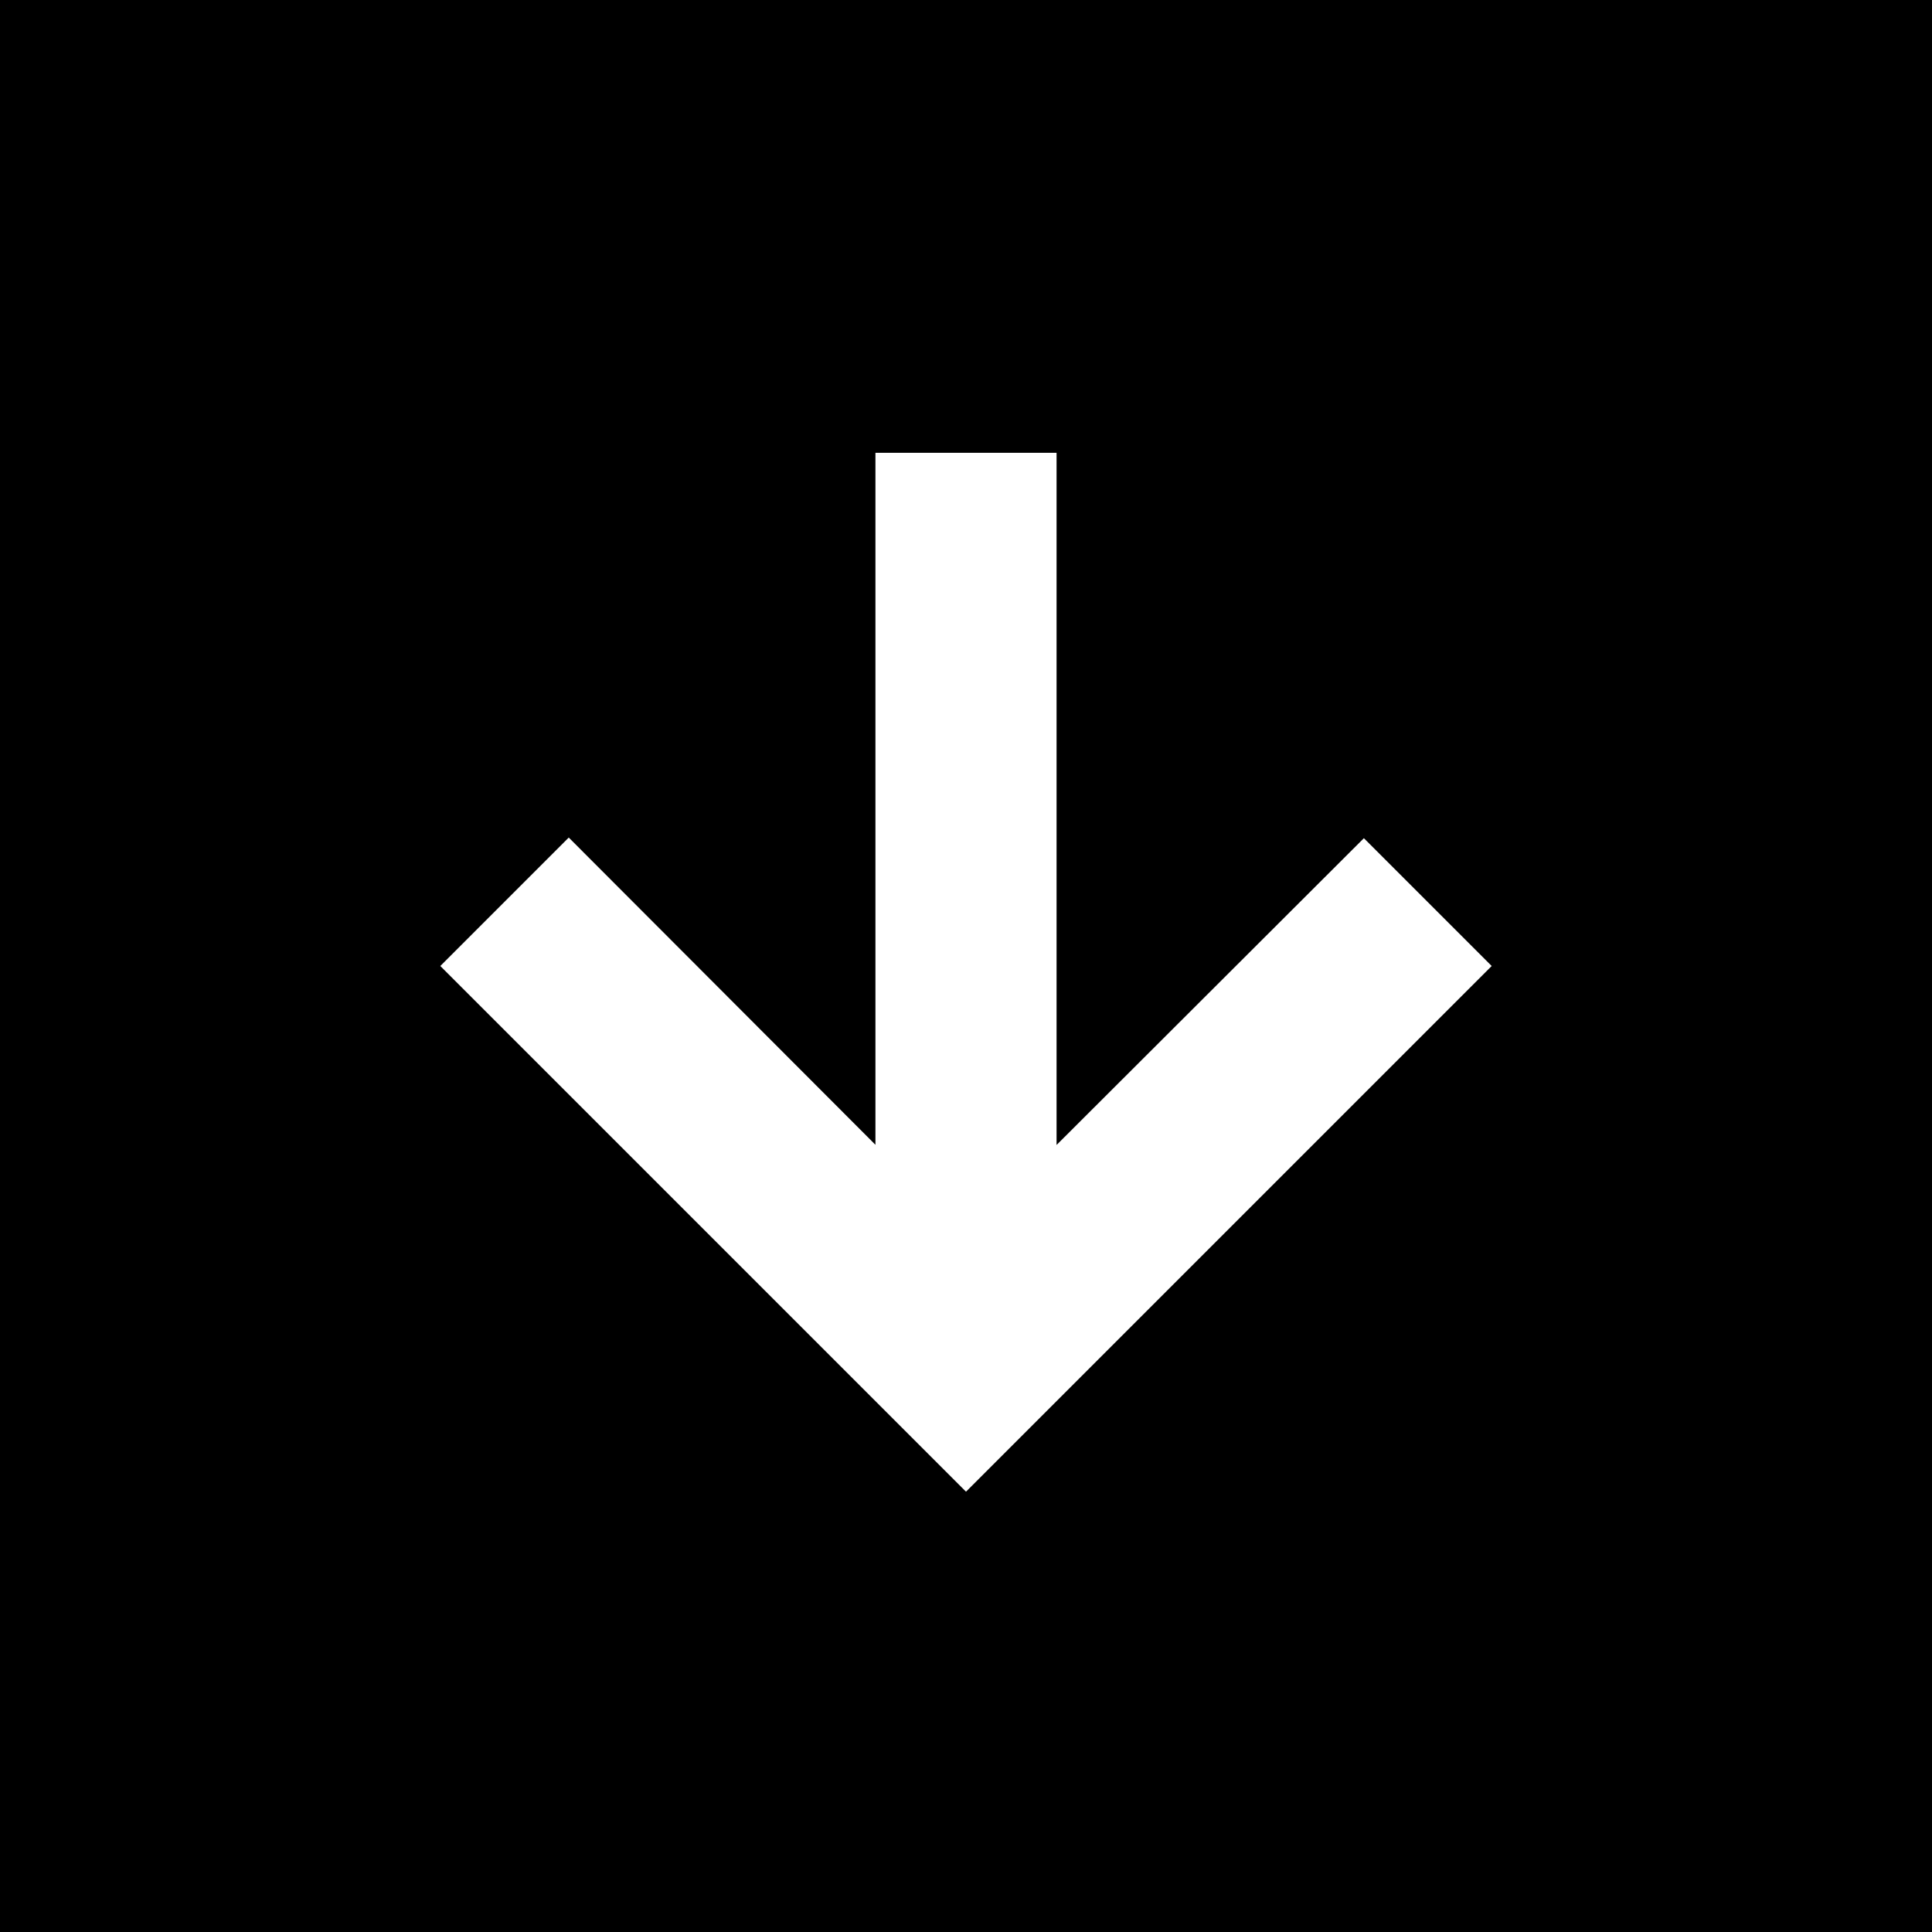
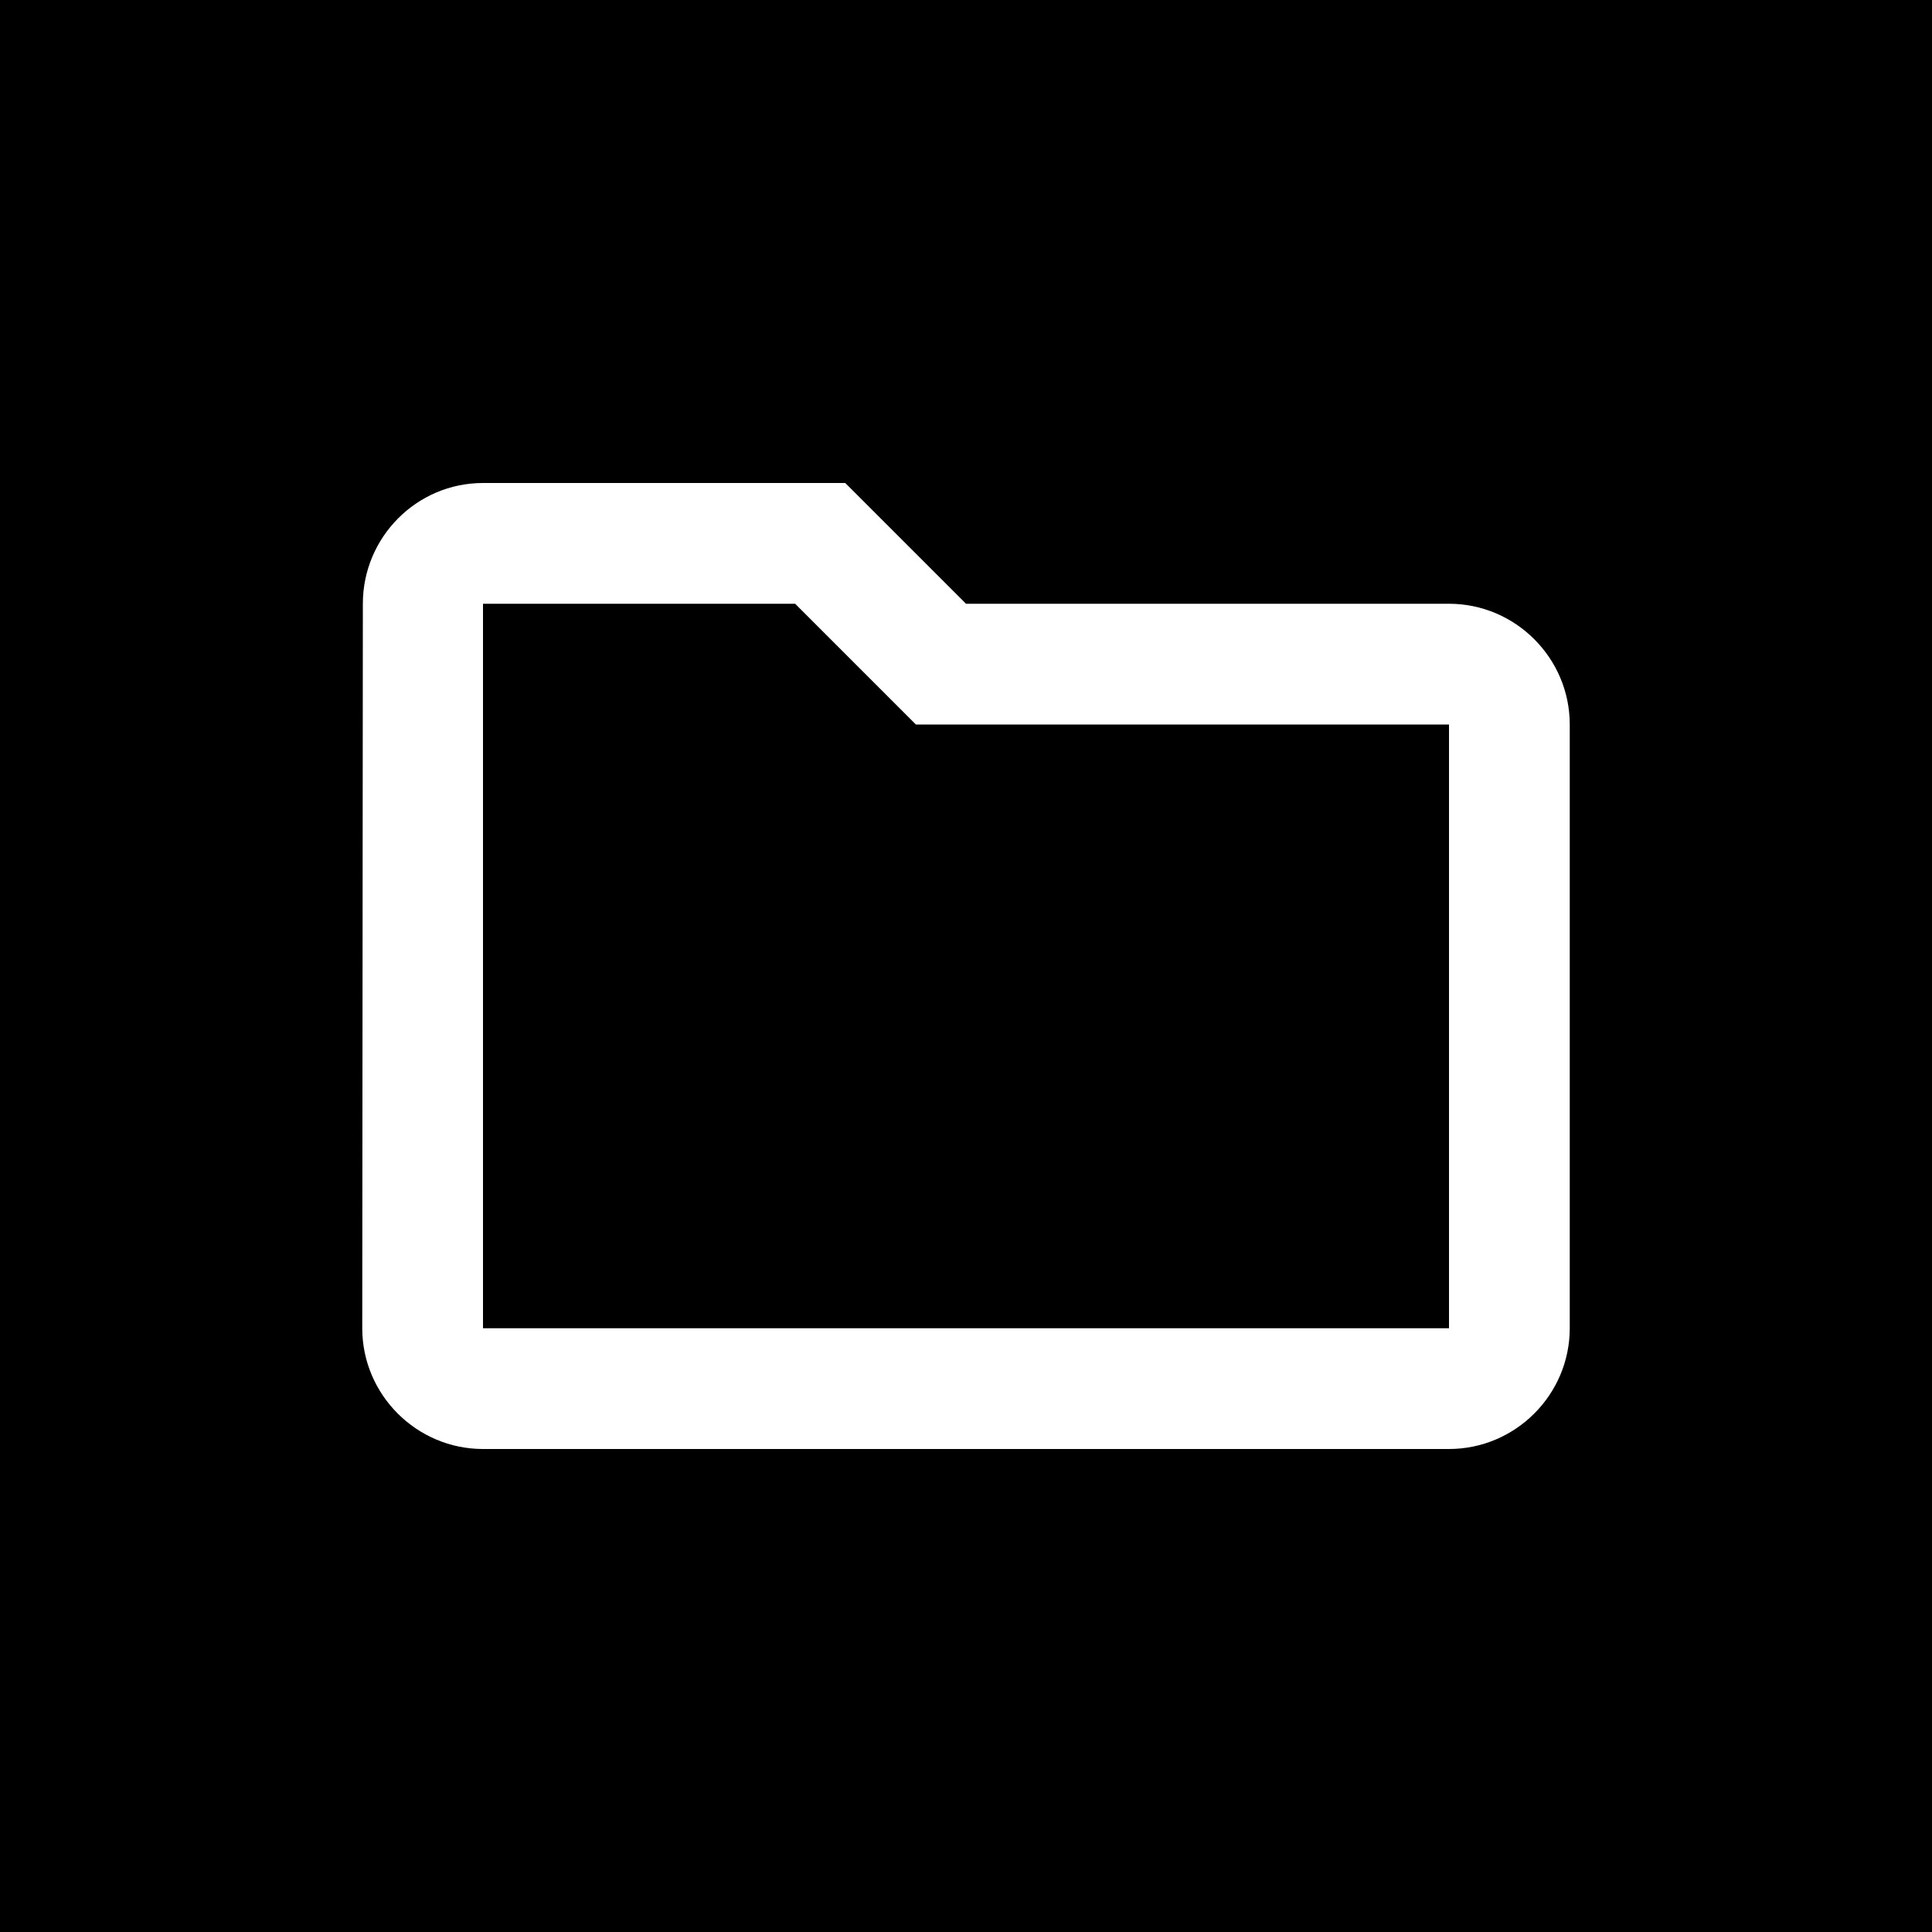
<svg xmlns="http://www.w3.org/2000/svg" xmlns:xlink="http://www.w3.org/1999/xlink" width="32" height="32">
  <defs>
    <g id="icon-router">
      <rect x="0" y="0" width="32" height="32" fill="black" stroke="none" />
      <g transform="translate(0 0)">
        <path d="M12 5c-2.105-.003-3.587 1.238-4.3 2.354a6.454 6.454 0 0 0-.888 2.226l-.02.123v12.137h3v-11.814c.01-.045.098-.531.434-1.057.352-.549.722-.97 1.77-.969 1.073.001 1.547.446 1.945.983.367.493.47.894.49.966v12.45s-.003 1.326.624 2.723c.626 1.396 2.196 3.019 4.627 3.068 2.45.05 4.063-1.603 4.689-3.022.626-1.418.621-2.77.621-2.77v-10.949h-3v10.913s-.032.84-.365 1.595c-.334.756-.61 1.259-1.885 1.233-1.295-.027-1.617-.557-1.95-1.297a4.623 4.623 0 0 1-.36-1.526v-12.873l-.045-.177s-.256-1.071-1.035-2.121c-.78-1.05-2.273-2.193-4.352-2.196z" stroke="none" fill="white" />
        <circle cx="8.5" cy="24" r="2" fill="none" stroke-width="2" stroke="white" />
        <circle cx="23.5" cy="9" r="2" fill="none" stroke-width="2" stroke="white" />
      </g>
    </g>
    <g id="icon-sticker">
      <rect x="0" y="0" width="32" height="32" fill="none" stroke="none" />
      <g transform="translate(-680 -285)">
        <path d="M690.764 306.811l5.71 7.913 5.014-7.694z" stroke="none" fill="white" />
        <path transform="matrix(.88332 0 0 .88132 81.246 35.954)" d="M702.328 307.792l-6.02-.026-6.02.026-2.986-5.226-3.033-5.2 3.033-5.2 2.987-5.227 6.02.026 6.02-.026 2.986 5.226 3.033 5.2-3.033 5.2z" fill="none" stroke="white" />
      </g>
    </g>
    <g id="icon-poly">
      <rect x="0" y="0" width="32" height="32" fill="black" stroke="none" />
      <g>
        <path d="m6 14l9 -7l-2 16l14 -10l-3 12" fill="none" stroke-linecap="butt" stroke-linejoin="round" stroke="white" />
        <circle cx="5" cy="15" r="2" fill="none" stroke-width="2" stroke="white" />
        <circle cx="16" cy="5" r="2" fill="none" stroke-width="2" stroke="white" />
        <circle cx="12" cy="25" r="2" fill="none" stroke-width="2" stroke="white" />
        <circle cx="28" cy="11" r="2" fill="none" stroke-width="2" stroke="white" />
        <circle cx="24" cy="27" r="2" fill="none" stroke-width="2" stroke="white" />
      </g>
    </g>
    <g id="icon-shooter">
      <rect x="0" y="0" width="32" height="32" fill="black" stroke="none" />
      <g transform="translate(18 6)">
        <path d="m0 0l-4.391.054c-1.418.531-2.34 1.756-3.176 3.102h-5.178c-.68.317-1.351.655-1.455 2.584v11.49c.17 1.001.58 1.765 1.455 2.06h22.537c.746-.044 1.288-.426 1.68-1.06v-13.517c-.185-1.643-.916-1.65-1.68-1.557h-6.62c-.326-1.26-1.91-2.247-3.172-3.156zm-2.122 5.289c3.227 0 5.87 2.626 5.87 5.846s-2.643 5.845-5.87 5.845c-3.227 0-5.869-2.626-5.869-5.845 0-3.22 2.642-5.846 5.87-5.846zm0 1.998a3.844 3.844 0 0 0-3.869 3.848 3.842 3.842 0 0 0 3.87 3.845 3.84 3.84 0 0 0 3.866-3.845 3.842 3.842 0 0 0-3.867-3.848z" fill="white" stroke="none" />
      </g>
    </g>
    <g id="icon-trash">
      <g transform="matrix(4.6 0 0 4.6 -4 -4)" stroke="none">
        <path fill="white" d="M2.783 3.626h2.923v2.923H2.783z" />
        <path fill="white" d="M2.479 2.597h3.508v.748H2.479z" />
        <path fill="white" d="M3.438 1.919h1.473v.865H3.438z" />
        <path fill="black" d="M3.859 2.25h.631v.386h-.631z" />
        <path fill="black" d="M3.134 3.906h.468v2.315h-.468z" />
        <path fill="black" d="M-4.537 3.906h.444v2.315h-.444z" transform="scale(-1 1)" />
        <path fill="black" d="M4.958 3.906h.444v2.315h-.444z" />
      </g>
    </g>
    <g id="icon-save" stroke="none">
      <path fill="black" d="M0 0h32v32H0z" />
      <path fill="white" d="M6.844 8.459V24h18.312V11.375H14.031V8.459z" />
      <rect fill="black" width="2.74" height="5.038" x="14.63" y="14.411" stroke-width="3.603" />
      <path fill="black" d="M16.866 19.73l-4.315-.06-4.314.06 2.209-3.707 2.105-3.766 2.106 3.766z" transform="matrix(.45903 -.40628 .79506 .23456 -3.467 21.088)" />
    </g>
    <svg id="svg8" width="600" height="32">
      <g id="g4853" transform="translate(-29.985 30.509)">
        <rect id="rect4832" width="4.035" height="1.75" x="16.495" y="-28.417" fill="#fff" stroke-opacity=".941" stroke-width=".115" rx="0" ry="0" />
        <path id="rect4834" fill="#fff" stroke-opacity=".941" stroke-width=".247" d="M15.535-28.417h5.616v.933h-5.616z" />
        <path id="rect4836" fill="#fff" stroke-opacity=".941" stroke-width=".293" d="M16.495-29.706v1.29h.671v-.761h2.66v.76h.67v-1.29z" />
        <path id="path4841" fill="none" fill-rule="evenodd" stroke="#fff" stroke-width=".753" d="M16.886-27.49c.092.03-.101 1.171.111 2.499.213 1.328-.477 1.846-.477 1.846" />
        <path id="path4843" fill="none" fill-rule="evenodd" stroke="#fff" stroke-width=".753" d="M18.496-27.49c.093.03-.101 1.171.112 2.499.212 1.328-.478 1.846-.478 1.846" />
        <path id="path4845" fill="none" fill-rule="evenodd" stroke="#fff" stroke-width=".753" d="M20.107-27.49c.092.03-.102 1.171.111 2.499s-.477 1.846-.477 1.846" />
      </g>
      <g id="g4909" transform="translate(-.054 .888)">
        <path id="rect4855" fill="#fff" stroke-opacity=".941" stroke-width=".811" d="M16.272-27.384h4.266l-.397 4.3h-3.538z" />
        <path id="rect4857" fill="#fff" stroke-opacity=".941" stroke-width=".43" d="M15.809-28.939h5.192v.992h-5.192z" />
        <path id="rect4879" fill="#fff" stroke-opacity=".941" stroke-width=".502" d="M17.246-29.945v1.123h.586v-.66h1.005v.66h.587v-1.123z" />
        <g id="g4900">
          <path id="path4885" fill-rule="evenodd" stroke-width=".265" d="M16.885-26.893l.187 3.508h.538l-.14-3.508z" />
          <path id="path4887" fill-rule="evenodd" stroke-width=".265" d="M19.983-26.893l-.187 3.508h-.538l.14-3.508z" />
          <path id="rect4889" stroke-opacity=".941" stroke-width=".821" d="M18.165-26.881h.538v3.473h-.538z" />
        </g>
      </g>
      <g id="icon-save" stroke-opacity=".941" transform="translate(-64)">
        <path id="rect4766" stroke-width=".265" d="M0 0h32v32H0z" />
        <path id="rect4986" fill="#fff" stroke-width="2.491" d="M6.844 8.459V24h18.312V11.375H14.031V8.459z" />
        <rect id="rect4991" width="2.74" height="5.038" x="14.63" y="14.411" stroke-width="3.603" rx="0" ry="0" />
        <path id="path4993" stroke-width="3" d="M16.866 19.73l-4.315-.06-4.314.06 2.209-3.707 2.105-3.766 2.106 3.766z" transform="matrix(.45903 -.40628 .79506 .23456 -3.467 21.088)" />
      </g>
      <g id="g4982" stroke-opacity=".941" transform="translate(-32)">
        <path id="rect4964" stroke-width=".265" d="M0 0h32v32H0z" />
        <g id="g4980" transform="matrix(3.77953 0 0 3.77953 .002 -.002)">
          <path id="rect4966" fill="#fff" stroke-width=".794" d="M2.783 3.626h2.923v2.923H2.783z" />
          <path id="rect4968" fill="#fff" stroke-width=".794" d="M2.479 2.597h3.508v.748H2.479z" />
          <path id="rect4970" fill="#fff" stroke-width=".794" d="M3.438 1.919h1.473v.865H3.438z" />
          <path id="rect4972" stroke-width=".684" d="M3.859 2.25h.631v.386h-.631z" />
          <path id="rect4974" stroke-width="1.442" d="M3.134 3.906h.468v2.315h-.468z" />
          <path id="rect4976" stroke-width="1.405" d="M-4.537 3.906h.444v2.315h-.444z" transform="scale(-1 1)" />
          <path id="rect4978" stroke-width="1.405" d="M4.958 3.906h.444v2.315h-.444z" />
        </g>
      </g>
      <g id="g5188" transform="translate(-96)">
        <path id="rect5180" stroke-opacity=".941" stroke-width=".265" d="M0 0h32v32H0z" />
        <g id="g5322" fill="#fff" transform="translate(7.066 7.065) scale(.04494)">
          <path id="path5267" stroke-width="445.017" d="M313.1 147.875c-6.057 0-11.962.654-17.661 1.871l-15.805-53.435 37.842-2.565a9.275 9.275 0 0 1 9.602 6.932 9.246 9.246 0 0 1-1.45 7.728 9.243 9.243 0 0 1-6.865 3.834l-9.126.652a6.5 6.5 0 0 0-6.02 6.947c.256 3.581 3.361 6.289 6.947 6.02l9.126-.652a22.21 22.21 0 0 0 16.493-9.21 22.21 22.21 0 0 0 3.484-18.566c-2.677-10.375-12.376-17.364-23.069-16.654l-45.936 3.114a6.5 6.5 0 0 0-5.793 8.329l6.405 21.656H145.477l-6.316-12H155.5a6.5 6.5 0 1 0 0-13h-47a6.5 6.5 0 1 0 0 13h16.086l9.542 18.349-18.836 33.485a84.026 84.026 0 0 0-30.792-5.834c-46.593 0-84.5 37.906-84.5 84.5s37.907 84.5 84.5 84.5c44.404 0 80.892-34.436 84.225-78h31.776a6.5 6.5 0 0 0 5.511-3.055l68.779-110.047 8.185 27.672c-31.758 12.162-54.376 42.945-54.376 78.93 0 46.594 37.907 84.5 84.5 84.5s84.5-37.906 84.5-84.5-37.907-84.501-84.5-84.501zm-228.6 156c-39.425 0-71.5-32.075-71.5-71.5s32.075-71.5 71.5-71.5c8.549 0 16.75 1.513 24.355 4.276l-31.482 55.968c-3.726 2.365-6.206 6.516-6.206 11.256 0 7.363 5.969 13.333 13.333 13.333 5.002 0 9.354-2.759 11.636-6.833h59.556c-3.297 36.388-33.959 65-71.192 65zm11.636-78a13.384 13.384 0 0 0-4.025-4.439l28.528-50.717c19.37 11.397 32.922 31.647 35.052 55.156zm72.589 0c-2.17-28.365-18.393-52.845-41.715-66.482l14.327-25.471 48.396 91.953zm32.258-6.538l-48.665-92.462h106.454zM313.1 303.875c-39.425 0-71.5-32.075-71.5-71.5 0-30.093 18.697-55.885 45.077-66.418l16.89 57.105a13.284 13.284 0 0 0-3.8 9.313c0 7.363 5.969 13.333 13.333 13.333s13.333-5.97 13.333-13.333c0-6.354-4.449-11.661-10.399-12.999l-16.895-57.123a71.624 71.624 0 0 1 13.962-1.378c39.425 0 71.5 32.075 71.5 71.5s-32.076 71.5-71.501 71.5z" />
        </g>
      </g>
      <g id="icon-cycle">
        <path fill="black" d="M0 0h32v32H0z" />
        <g id="g5604" fill="#fff" transform="matrix(-.36615 0 0 .36615 24.543 7.457)">
          <g id="g5527">
            <g id="g5495">
              <path id="path5483" d="M37.687 24.66c-4.945 0-8.973 4.025-8.973 8.975 0 4.95 4.026 8.974 8.973 8.974 4.95 0 8.977-4.024 8.977-8.974s-4.027-8.975-8.977-8.975zm0 15.384a6.417 6.417 0 0 1-6.409-6.409 6.418 6.418 0 0 1 6.409-6.41 6.417 6.417 0 0 1 6.411 6.41 6.417 6.417 0 0 1-6.411 6.409z" />
              <path id="path5485" d="M23.588 15.501v.01h8.047c-2.375-2.4-5.273-5.251-5.99-5.578-1.257-.575-3.966 1.462-4.547 1.748-.532.283-.954.699-1.043 1.236l-2.112 5.927-6.167.069c-1.811.485-.465 2.065-.465 2.065l3.097.041-.295 1.405-1.803 2.989a8.914 8.914 0 0 0-3.333-.648C4.027 24.765 0 28.792 0 33.741c0 4.947 4.026 8.974 8.977 8.974 4.948 0 8.975-4.026 8.975-8.974a8.956 8.956 0 0 0-3.423-7.038l2.005-3.326.487-2.322 2.41.03c.479-.136.833-.538.912-1.029l2.603-4.074zM15.386 33.74a6.417 6.417 0 0 1-6.409 6.409c-3.534 0-6.411-2.876-6.411-6.409a6.419 6.419 0 0 1 6.411-6.411c.694 0 1.36.114 1.986.32l-3.579 5.939 2.197 1.323 3.607-5.989a6.386 6.386 0 0 1 2.198 4.818z" />
              <path id="path5487" d="M32.24 23.139s2.468-2.578 2.691-2.968c.225-.392.229-.872.007-1.265 0 0-.725-.76-1.771-1.832v.014h-8.949l4.281 3.716-6.367 9.947a1.264 1.264 0 0 0-.104 1.045l2.563 7.692 3.072-.17-1.741-7.787z" />
              <circle id="circle5489" cx="19.703" cy="7.384" r="3.435" />
              <path id="path5491" d="M32.845 5.919c-1.06-.744-2.366-.789-3.123-.034l-1.484 1.487c-.756.756-.711 2.062.03 3.124z" />
              <path id="path5493" d="M33.007 15.317c1.116 1.116 2.73 1.311 3.607.436l1.485-1.488c.877-.876.685-2.491-.434-3.606l-4.081-4.081-4.659 4.658z" />
            </g>
          </g>
        </g>
      </g>
      <g id="icon-logo">
        <path fill="black" stroke="none" d="M0 0h32v32H0z" />
        <g transform="matrix(1 0 0 1 2 -1)">
          <path fill="none" stroke="#fff" stroke-width="2" d="M23.423 9.284c-6.673-4.127-12.713-4.175-19.269 0 .174 4.944-.354 13.294 9.635 17.855 10.323-4.9 9.545-13.305 9.634-17.855z" />
          <path fill="#fff" stroke="none" d="M13.435 5.925v21.037s10.695-3.27 9.988-17.678c0 0-3.447-2.828-9.988-3.359z" />
          <path fill="none" stroke-width="2" stroke="#fff" d="M5.773 15.118L15.7 6.19" />
          <path fill="none" stroke-width="2" stroke="#fff" d="M6.276 20.333l7.778-7.778" />
          <path fill="none" stroke-width="2" stroke="#fff" d="M8.574 23.691c.442-.53 5.612-5.612 5.612-5.612" />
          <path fill="none" stroke-width="2" stroke="#fff" d="M11.932 25.636l2.343-2.342" />
        </g>
      </g>
      <g id="icon-locate">
        <path id="rect5819" stroke-opacity=".941" stroke-width=".265" d="M0 0h32v32H0z" fill="black" />
        <circle id="path5839" cx="16" cy="16" r="5.127" fill="none" stroke="#fff" stroke-width="2.5" />
        <path id="path5841" fill="none" fill-rule="evenodd" stroke="#fff" stroke-width="2.5" d="M16.087 6.854v4.242" />
        <path id="path5843" fill="none" fill-rule="evenodd" stroke="#fff" stroke-width="2.5" d="M16.087 20.686v4.243" />
        <path id="path5845" fill="none" fill-rule="evenodd" stroke="#fff" stroke-width="2.5" d="M20.948 16.134h4.243" />
        <path id="path5847" fill="none" fill-rule="evenodd" stroke="#fff" stroke-width="2.5" d="M6.63 16.134h4.242" />
      </g>
      <g id="icon-shot-2" stroke="none" transform="scale(1.1) translate(-2 -1)">
        <path id="rect5819" stroke-opacity=".941" stroke-width=".265" d="M0 0h32v32H0z" fill="black" />
        <rect id="rect6617" width="21" height="13.89" x="6.25" y="9.833" fill="#fff" rx="2" ry="2" />
        <path id="rect6619" fill="#fff" stroke-width="1.979" d="M13.812 7.009h6.282c.45 0 .749.528 1.147 1.039l3.096 3.974c.398.51-3.793 6.989-4.243 6.989h-6.282c-.45 0-4.889-6.747-4.475-7.24l3.19-3.802c.415-.493.836-.96 1.285-.96z" />
        <circle id="path6621" cx="16.627" cy="16.311" r="6.158" fill="black" />
        <circle id="circle6628" cx="16.627" cy="16.311" r="3.533" fill="#fff" />
      </g>
      <g id="icon-trash-2" stroke="none">
        <g transform="translate(0 -3) scale(3.82445) scale(1.1) rotate(45 4 4)">
          <rect id="rect4966" width="3.125" height="2.893" x="2.671" y="3.751" fill="#fff" rx=".36" ry=".403" />
          <rect id="rect4968" width="3.663" height=".87" x="2.401" y="2.423" fill="#fff" rx=".435" ry=".435" />
          <rect id="rect4970" width="2.924" height="1.306" x="2.771" y="1.698" fill="#fff" rx=".653" ry=".653" />
          <rect id="rect4972" width="1.933" height=".523" x="3.266" y="2.114" fill="black" rx=".261" ry=".261" />
          <g id="g4918" stroke-width=".523" transform="matrix(1.3497 0 0 1.3497 -1.613 -1.674)">
            <rect id="rect4912" width="2.059" height=".425" x="5.622" y=".289" rx=".237" ry=".21" transform="rotate(45)" fill="black" />
            <rect id="rect4914" width="2.047" height=".389" x="-.491" y="-6.803" rx=".237" ry=".195" transform="rotate(135)" fill="black" />
          </g>
        </g>
      </g>
      <g id="icon-logo-2" transform="scale(1.1) translate(-1 -2)">
        <path id="rect5611" stroke-opacity=".941" stroke-width=".265" d="M0 0h32v32H0z" fill="black" stroke="none" />
        <g id="g5792" fill="none" stroke="#fff" stroke-width="2.37" transform="matrix(.84382 0 0 .84382 4.366 1.93)">
          <path id="path5774" fill-rule="evenodd" d="M22.399 10.08c-5.964-3.689-11.363-3.732-17.222 0 .155 4.418-.316 11.882 8.61 15.957 9.228-4.38 8.532-11.89 8.612-15.957z" />
        </g>
        <g id="g8284" fill="#fff" stroke-width="3.052" transform="matrix(.40236 0 0 .40236 10.45 8.978)">
          <path d="M22.399 10.08c-5.964-3.689-11.363-3.732-17.222 0 .155 4.418-.316 11.882 8.61 15.957 9.228-4.38 8.532-11.89 8.612-15.957z" stroke="none" />
        </g>
      </g>
      <g id="icon-sticker-2" transform="scale(1.1) translate(-3 -2)" stroke="none">
        <g id="g4867" transform="matrix(.94996 0 0 .94996 -.16 .083)">
          <path id="path4859" fill="#fff" fill-rule="evenodd" stroke-width=".767" d="M13.47 22.847l3.045 5.275 3.12-5.405z" />
          <circle id="path4863" cx="16.552" cy="14.98" r="8.712" fill="#fff" stroke-width="1.851" />
          <circle id="circle4869" cx="16.552" cy="14.98" r="5" fill="black" />
        </g>
      </g>
      <g id="icon-route-2" transform="scale(1.1) translate(32 -2)" stroke="none">
        <g fill="white">
          <circle id="path5642" cx="-24.357" cy="23.576" r="2.507" fill="#fff" stroke-width="4.363" />
          <path id="path5644" fill="none" fill-rule="evenodd" stroke="#fff" stroke-width="2.621" d="M-24.289 21.588V10.61c0-4.22 6.62-4.194 6.62 0V21.42c0 4.011 6.828 4.027 6.828 0v-10.98" />
          <circle id="circle5646" cx="-10.93" cy="8.462" r="2.507" fill="#fff" stroke-width="4.363" />
        </g>
      </g>
      <g id="icon-poly-2" transform="scale(1.1) translate(-3 -2)" stroke="none">
        <g fill="white">
          <path id="path6375" fill="none" fill-rule="evenodd" stroke="#fff" stroke-linejoin="round" stroke-width="2.387" d="M7.924 12.991l8.569-4.989-6.55 14.587 13.762-7.974-3.958 9.12" />
          <circle id="path6363" cx="14.711" cy="-4.523" r="2.387" fill="#fff" stroke-width="5.304" transform="rotate(75)" />
          <circle id="circle6367" cx="12.17" cy="-13.883" r="2.387" fill="#fff" stroke-width="5.304" transform="rotate(75)" />
          <circle id="circle6371" cx="20.342" cy="-19.194" r="2.387" fill="#fff" stroke-width="5.304" transform="rotate(75)" />
          <circle id="circle6373" cx="24.138" cy="-3.701" r="2.387" fill="#fff" stroke-width="5.304" transform="rotate(75)" />
          <circle id="circle6774" cx="27.918" cy="-13.025" r="2.387" fill="#fff" stroke-width="5.304" transform="rotate(75)" />
        </g>
      </g>
      <g id="icon-save-2" transform="scale(1.1) translate(-1 -2)" stroke="none">
        <g fill="white">
          <path id="rect4766" stroke-opacity=".941" stroke-width=".265" d="M0 0h32v32H0z" fill="black" />
          <path id="rect4986" fill="#fff" stroke-opacity=".941" stroke-width="2.477" d="M6.894 8.502v15.455h18.212V11.402H14.042v-2.9z" />
          <path id="path7854" fill="none" fill-rule="evenodd" stroke="#000" stroke-width="2.735" d="M10.923 16.586l4.19 4.19 6.606-6.607" transform="scale(0.9) translate(2 2)" />
        </g>
      </g>
      <g id="icon-trash-3">
        <path id="rect4766" stroke-opacity=".941" stroke-width=".265" d="M0 0h32v32H0z" fill="black" stroke="none" />
        <path d="M12 2C6.48 2 2 6.48 2 12s4.48 10 10 10 10-4.48 10-10S17.52 2 12 2zM4 12c0-4.42 3.58-8 8-8 1.85 0 3.55.63 4.9 1.69L5.69 16.9C4.63 15.55 4 13.85 4 12zm8 8c-1.85 0-3.55-.63-4.9-1.69L18.31 7.1C19.37 8.45 20 10.15 20 12c0 4.42-3.58 8-8 8z" fill="white" transform="translate(4 4)" stroke-width="1" />
      </g>
      <g id="icon-trash-4">
        <path id="rect4766" stroke-opacity=".941" stroke-width=".265" d="M0 0h32v32H0z" fill="black" stroke="none" />
        <path d="M21 9l-9-7-2.59 2.02 7.87 7.87zm0 5.07l-1.63-1.27-.67.52 1.43 1.43zM3.41.86L2 2.27l4.22 4.22L3 9l9 7 2.1-1.63 1.42 1.42-3.53 2.75-7.37-5.73L3 14.07l9 7 4.95-3.85L20.73 21l1.41-1.41z" fill="white" transform="translate(4 4)" stroke-width="0" />
      </g>
      <g id="icon-logo-3" transform="scale(1.1) translate(-1 -2)">
        <path id="rect5611" stroke-opacity=".941" stroke-width=".265" d="M0 0h32v32H0z" fill="black" stroke="none" />
        <g id="g5792" fill="none" stroke="#fff" stroke-width="3" transform="matrix(.84382 0 0 .84382 5 2.53)">
          <path id="path5774" fill-rule="evenodd" d="M22.399 10.08c-5.964-3.689-11.363-3.732-17.222 0 .155 4.418-.316 11.882 8.61 15.957 9.228-4.38 8.532-11.89 8.612-15.957z" />
        </g>
      </g>
      <g id="icon-shot-3" stroke="none" transform="">
        <path stroke-opacity=".941" stroke-width=".265" d="M0 0h32v32H0z" fill="black" />
        <path d="M18 20H4V6h9V4H4c-1.1 0-2 .9-2 2v14c0 1.1.9 2 2 2h14c1.1 0 2-.9 2-2v-9h-2v9zm-7.79-3.17l-1.96-2.36L5.5 18h11l-3.54-4.71zM20 4V1h-2v3h-3c.01.01 0 2 0 2h3v2.99c.01.01 2 0 2 0V6h3V4h-3z" fill="white" transform="translate(4 4)" stroke-width="0" />
      </g>
      <g id="icon-reg-1" stroke="none" transform="scale(1.1) translate(-2 -1)">
        <path stroke-opacity=".941" stroke-width=".265" d="M0 0h32v32H0z" fill="black" />
        <path d="M11 12c2.21 0 4-1.79 4-4s-1.79-4-4-4-4 1.79-4 4 1.79 4 4 4zm0-6c1.1 0 2 .9 2 2s-.9 2-2 2-2-.9-2-2 .9-2 2-2zM5 18c.2-.63 2.57-1.68 4.96-1.94l2.04-2c-.39-.04-.68-.06-1-.06-2.67 0-8 1.34-8 4v2h9l-2-2H5zm15.6-5.5l-5.13 5.17-2.07-2.08L12 17l3.47 3.5L22 13.91z" fill="white" transform="translate(5 3)" stroke-width="1" />
      </g>
      <g id="icon-cancel-1" stroke="none">
        <path stroke-opacity=".941" stroke-width=".265" d="M0 0h32v32H0z" fill="black" />
        <path d="M19 6.41L17.59 5 12 10.59 6.41 5 5 6.41 10.59 12 5 17.59 6.41 19 12 13.41 17.59 19 19 17.59 13.41 12 19 6.41z" fill="white" stroke="white" transform="translate(4 4)" stroke-width="1" />
      </g>
      <g id="icon-check-1" stroke="none">
        <path stroke-opacity=".941" stroke-width=".265" d="M0 0h32v32H0z" fill="black" />
        <path d="M9 16.17L4.83 12l-1.42 1.41L9 19 21 7l-1.41-1.41L9 16.17z" fill="white" transform="translate(4 4)" stroke-width="1" stroke="white" />
      </g>
      <g id="icon-pin-1" stroke="none">
        <path stroke-opacity=".941" stroke-width=".265" d="M0 0h32v32H0z" fill="black" />
        <path d="M13 16.12c3.47-.41 6.17-3.36 6.17-6.95 0-3.87-3.13-7-7-7s-7 3.13-7 7c0 3.47 2.52 6.34 5.83 6.89V20H5v2h14v-2h-6v-3.88z" fill="white" transform="translate(4 4)" stroke-width="0" stroke="white" />
      </g>
      <g id="icon-check-2" stroke="none" transform="scale(1.1) translate(-2 -1)">
        <path stroke-opacity=".941" stroke-width=".265" d="M0 0h32v32H0z" fill="black" />
        <path d="M11 5v5.59H7.5l4.5 4.5 4.5-4.5H13V5h-2zm-5 9c0 3.31 2.69 6 6 6s6-2.69 6-6h-2c0 2.21-1.79 4-4 4s-4-1.79-4-4H6z" fill="white" transform="translate(4 4)" stroke-width="0" stroke="white" />
      </g>
      <g id="icon-map-1" stroke="none">
        <path stroke-opacity=".941" stroke-width=".265" d="M0 0h32v32H0z" fill="black" />
        <path d="M20.5 3l-.16.03L15 5.1 9 3 3.36 4.9c-.21.07-.36.25-.36.48V20.5c0 .28.22.5.5.5l.16-.03L9 18.9l6 2.1 5.64-1.9c.21-.07.36-.25.36-.48V3.5c0-.28-.22-.5-.5-.5zM10 5.47l4 1.4v11.66l-4-1.4V5.47zm-5 .99l3-1.01v11.7l-3 1.16V6.46zm14 11.08l-3 1.01V6.86l3-1.16v11.84z" fill="white" transform="translate(4 4)" stroke-width="1" />
      </g>
      <g id="icon-sticker-3" stroke="none">
        <path stroke-opacity=".941" stroke-width=".265" d="M0 0h32v32H0z" fill="black" />
        <g>
          <path fill="#fff" fill-rule="evenodd" stroke-width=".767" d="M12 24l4 6 3.5-6.405z" transform="rotate(45 16 16)" />
          <circle cx="16" cy="15" r="9.5" fill="#fff" stroke-width="1.851" />
          <circle cx="16" cy="15" r="6.5" fill="black" />
        </g>
      </g>
      <g id="icon-poly-3" transform="scale(1.1) translate(-3 -2)" stroke="none">
        <path stroke-opacity=".941" stroke-width=".265" d="M0 0h32v32H0z" fill="black" />
        <g fill="white" transform="translate(2 0.5)">
          <path stroke-width="2.3" fill="none" fill-rule="evenodd" stroke="#fff" stroke-linejoin="round" d="M7.924 12.991l8.569-4.989-6.55 14.587 13.762-7.974-3.958 9.12" />
          <circle cx="7.711" cy="13" r="1" fill="black" stroke-width="2.5" stroke="white" />
          <circle cx="16.5" cy="8" r="1" fill="black" stroke-width="2.5" stroke="white" />
          <circle cx="10" cy="22" r="1" fill="black" stroke-width="2.5" stroke="white" />
          <circle cx="19.7" cy="23.701" r="1" fill="black" stroke-width="2.5" stroke="white" />
          <circle cx="24" cy="14.5" r="1" fill="black" stroke-width="2.5" stroke="white" />
        </g>
      </g>
      <g id="icon-poly-4" stroke="none">
        <path stroke-opacity=".941" stroke-width=".265" d="M0 0h32v32H0z" fill="black" />
        <path d="M23 8c0 1.1-.9 2-2 2-.18 0-.35-.02-.51-.07l-3.56 3.55c.05.16.07.34.07.52 0 1.1-.9 2-2 2s-2-.9-2-2c0-.18.02-.36.07-.52l-2.55-2.55c-.16.05-.34.07-.52.07s-.36-.02-.52-.07l-4.55 4.56c.05.16.07.33.07.51 0 1.1-.9 2-2 2s-2-.9-2-2 .9-2 2-2c.18 0 .35.02.51.07l4.56-4.55C8.02 9.36 8 9.18 8 9c0-1.1.9-2 2-2s2 .9 2 2c0 .18-.02.36-.07.52l2.55 2.55c.16-.05.34-.07.52-.07s.36.02.52.07l3.55-3.56C19.02 8.35 19 8.18 19 8c0-1.1.9-2 2-2s2 .9 2 2zm0 0c0 1.1-.9 2-2 2-.18 0-.35-.02-.51-.07l-3.56 3.55c.05.16.07.34.07.52 0 1.1-.9 2-2 2s-2-.9-2-2c0-.18.02-.36.07-.52l-2.55-2.55c-.16.05-.34.07-.52.07s-.36-.02-.52-.07l-4.55 4.56c.05.16.07.33.07.51 0 1.1-.9 2-2 2s-2-.9-2-2 .9-2 2-2c.18 0 .35.02.51.07l4.56-4.55C8.02 9.36 8 9.18 8 9c0-1.1.9-2 2-2s2 .9 2 2c0 .18-.02.36-.07.52l2.55 2.55c.16-.05.34-.07.52-.07s.36.02.52.07l3.55-3.56C19.02 8.35 19 8.18 19 8c0-1.1.9-2 2-2s2 .9 2 2z" fill="white" stroke="white" stroke-width="1" transform="translate(4 4)" />
      </g>
      <g id="icon-get-1" stroke="none">
        <path stroke-opacity=".941" stroke-width=".265" d="M0 0h32v32H0z" fill="black" />
        <path d="M20 12l-1.41-1.41L13 16.17V4h-2v12.17l-5.58-5.59L4 12l8 8 8-8z" fill="white" stroke="white" stroke-width="1" transform="translate(4 4)" />
      </g>
+       <g id="icon-folder-1" stroke="none">
+         <path stroke-opacity=".941" stroke-width=".265" d="M0 0h32v32H0z" fill="black" />
+         <path d="M9.17 6l2 2H20v10H4V6h5.17M10 4H4c-1.1 0-1.99.9-1.99 2L2 18c0 1.1.9 2 2 2h16c1.1 0 2-.9 2-2V8c0-1.1-.9-2-2-2h-8l-2-2z" fill="white" stroke="white" stroke-width="0" transform="translate(4 4)" />
+       </g>
    </svg>
  </defs>
-   <use xlink:href="#icon-get-1" />
+   <use xlink:href="#icon-folder-1" />
</svg>
